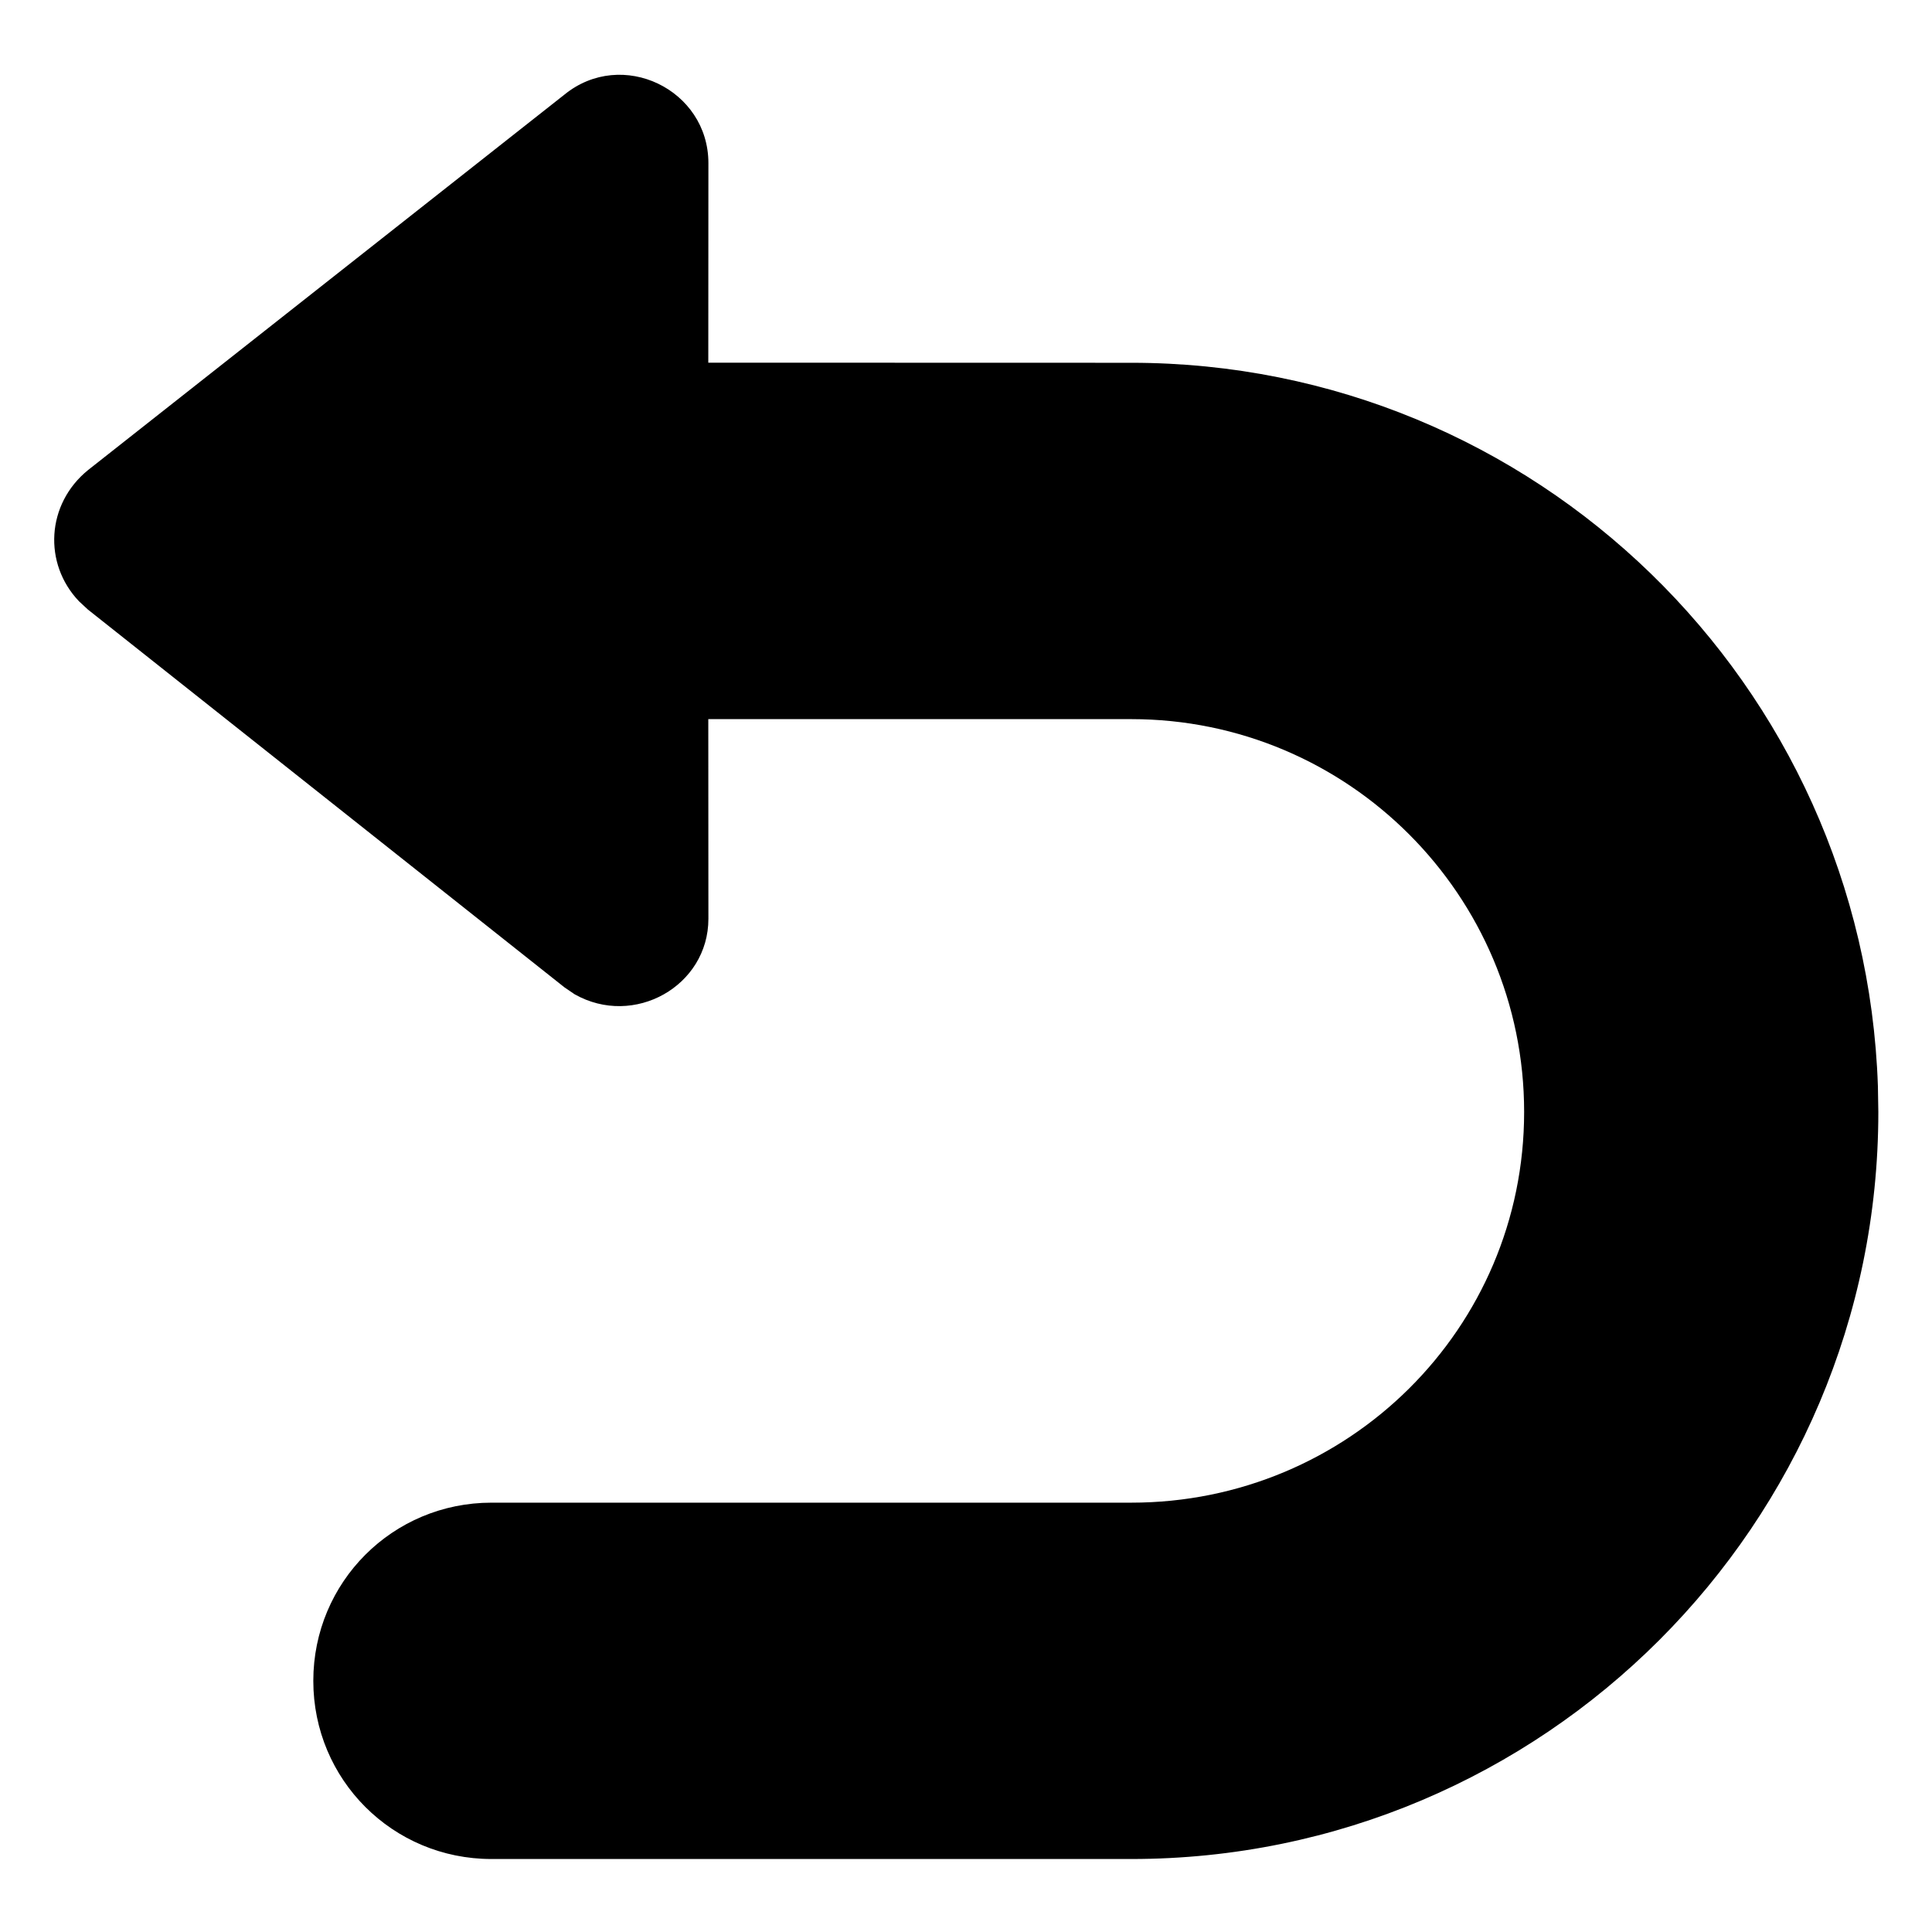
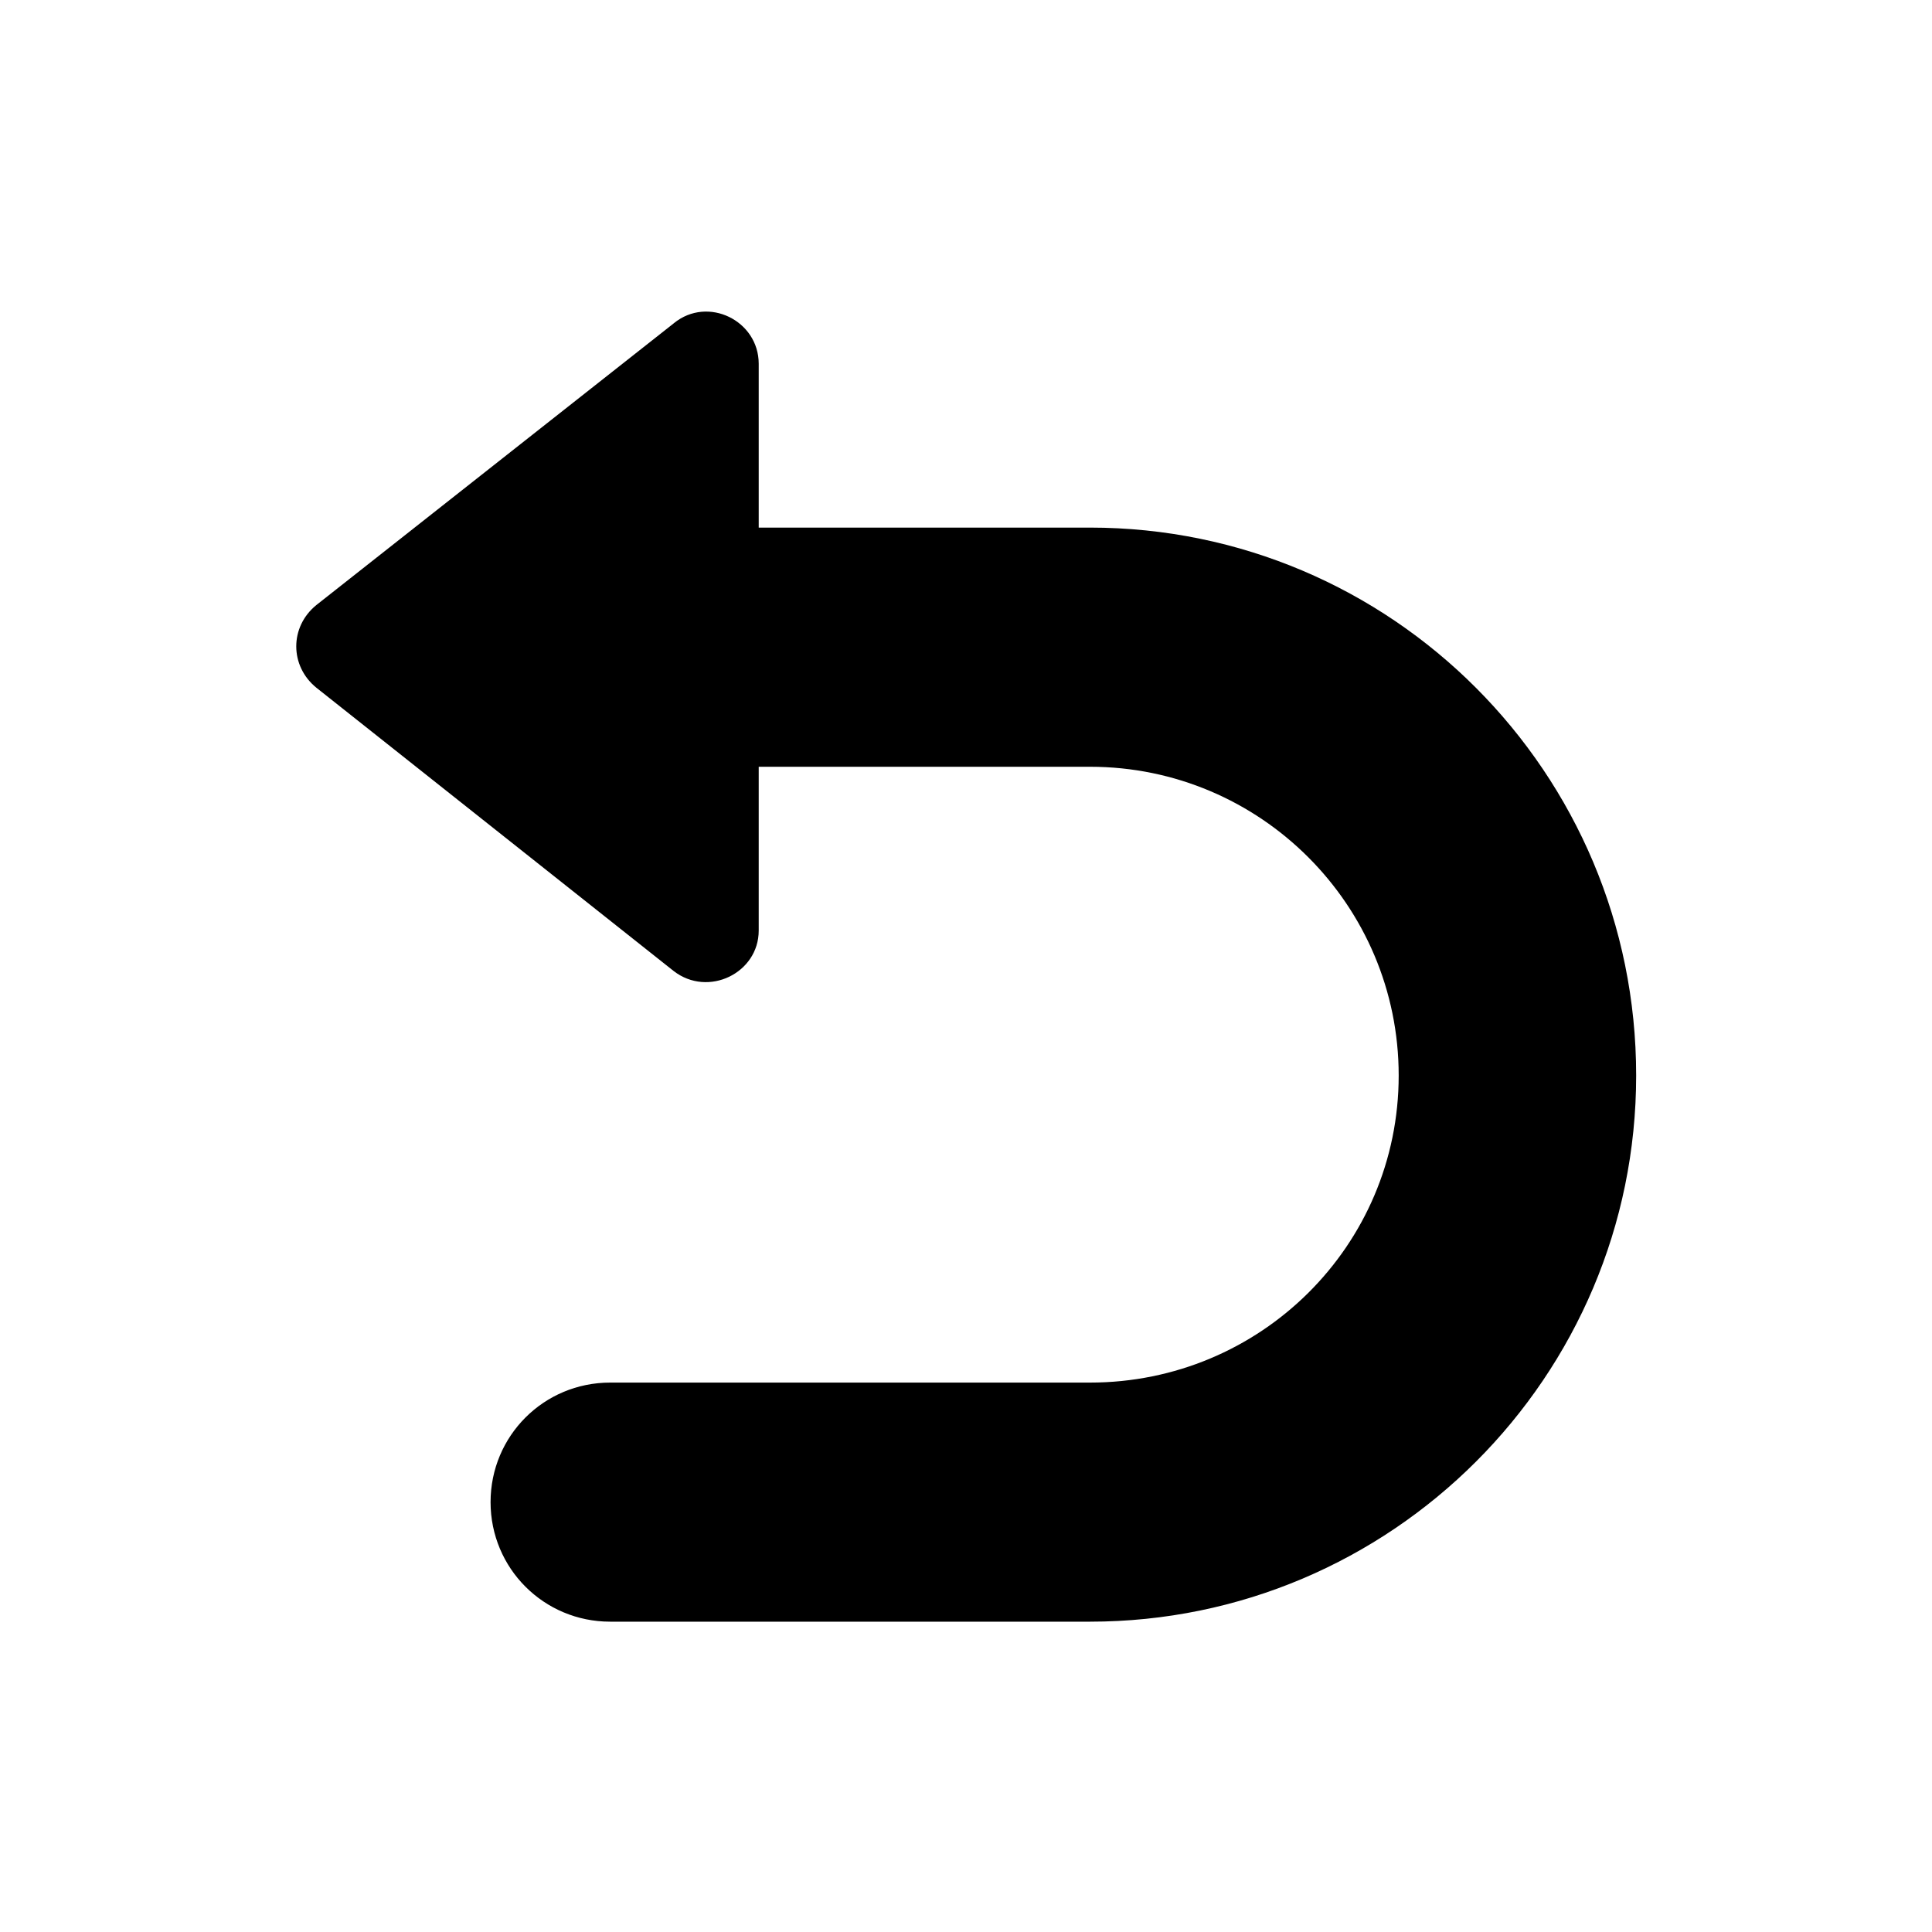
- <svg xmlns="http://www.w3.org/2000/svg" width="18px" height="18px" viewBox="0 0 18 18" version="1.1">
-   <path d="M6.6,8.56 L6.599,6.7 L10.54,6.7 C12.56,6.7 14.2,8.34 14.2,10.36 C14.2,12.376 12.563,14 10.54,14 L4.579,14 C3.659,14 2.919,14.74 2.919,15.66 C2.919,16.581 3.659,17.32 4.579,17.32 L10.54,17.32 C14.379,17.32 17.5,14.2 17.5,10.36 L17.496,10.12 C17.37,6.374 14.302,3.38 10.54,3.38 L6.599,3.379 L6.6,1.52 C6.6,0.833 5.795,0.444 5.258,0.882 L0.821,4.379 C0.43,4.696 0.402,5.252 0.736,5.602 L0.819,5.679 L5.259,9.199 L5.353,9.263 C5.906,9.577 6.6,9.187 6.6,8.56 Z" fill="currentColor" />
+ <svg xmlns="http://www.w3.org/2000/svg" width="24" height="24" viewBox="0 0 24 24" fill="none">
+   <path d="M9.425 6.379V6.554H9.6H13.54C17.283 6.554 20.325 9.596 20.325 13.36C20.325 17.103 17.283 20.145 13.54 20.145H7.58C6.756 20.145 6.094 19.483 6.094 18.66C6.094 17.836 6.756 17.175 7.58 17.175H13.54C15.656 17.175 17.375 15.477 17.375 13.36C17.375 11.243 15.657 9.525 13.54 9.525H9.6H9.425V9.7V11.56C9.425 12.088 8.797 12.395 8.368 12.062C8.368 12.062 8.368 12.062 8.368 12.062L3.93 8.543C3.93 8.543 3.93 8.543 3.93 8.543C3.597 8.273 3.597 7.786 3.93 7.516L8.369 4.017L8.369 4.017L8.371 4.015C8.793 3.671 9.425 3.982 9.425 4.519V6.379Z" fill="currentColor" />
</svg>
